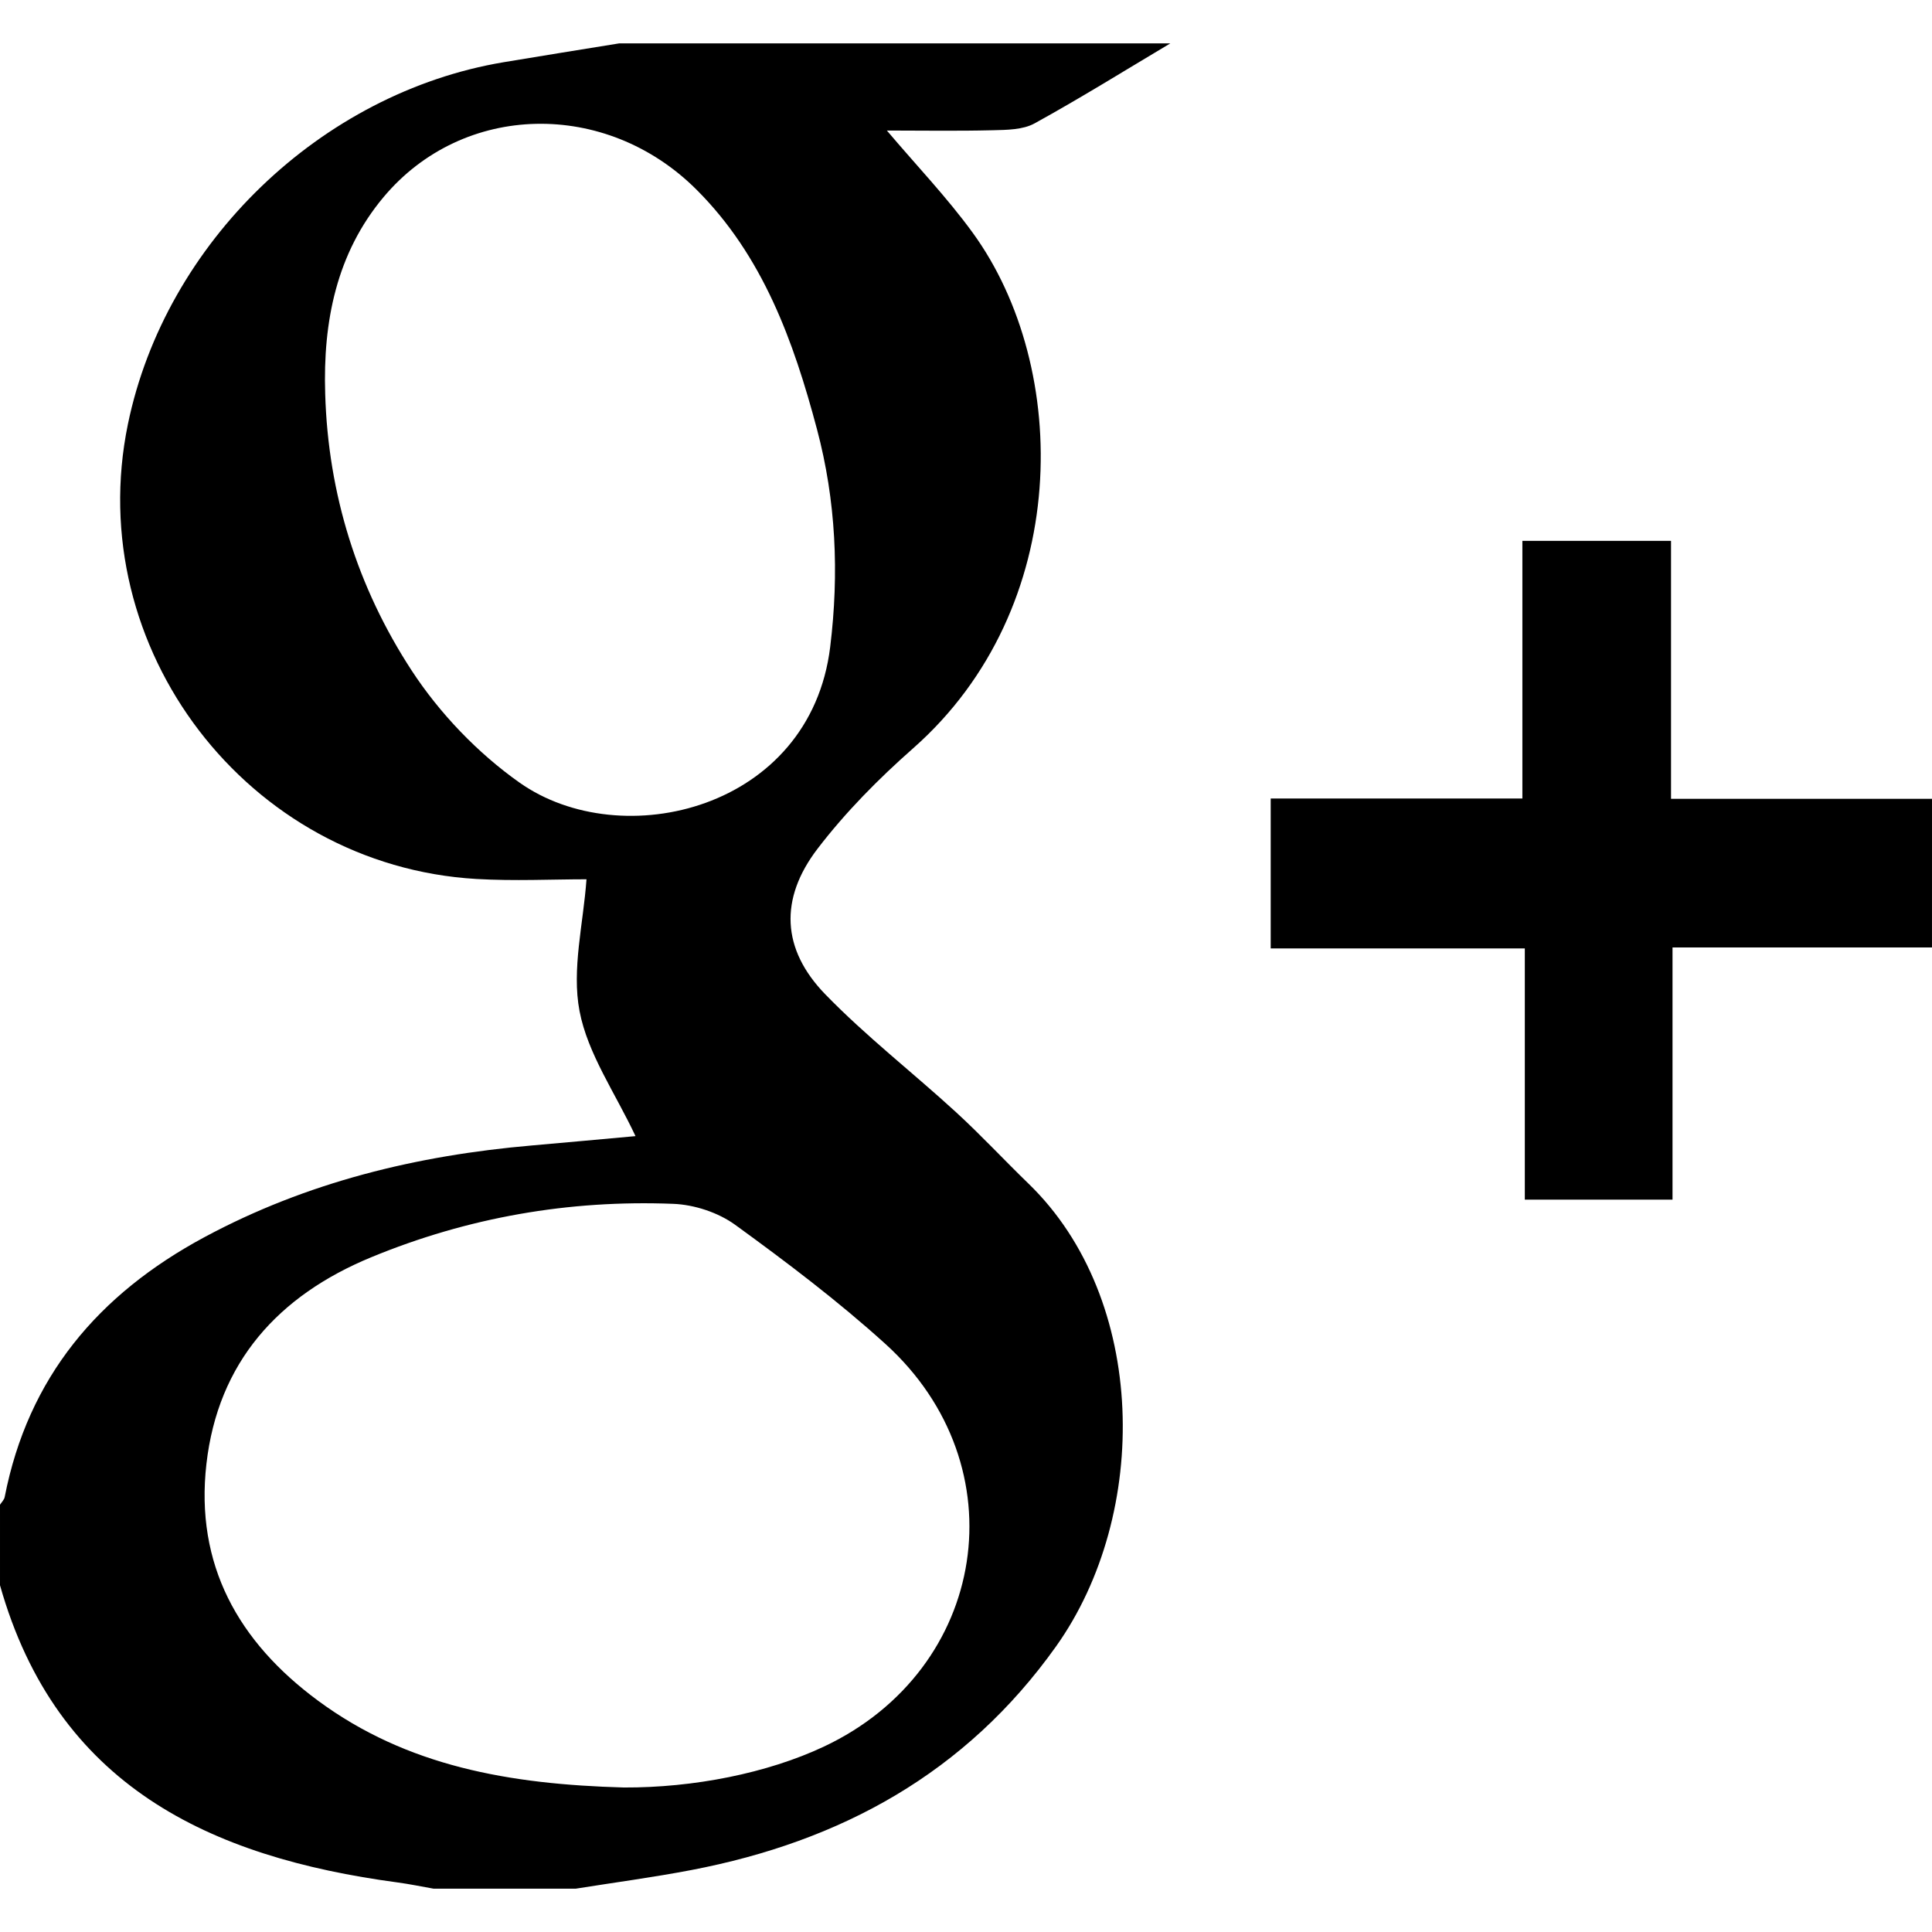
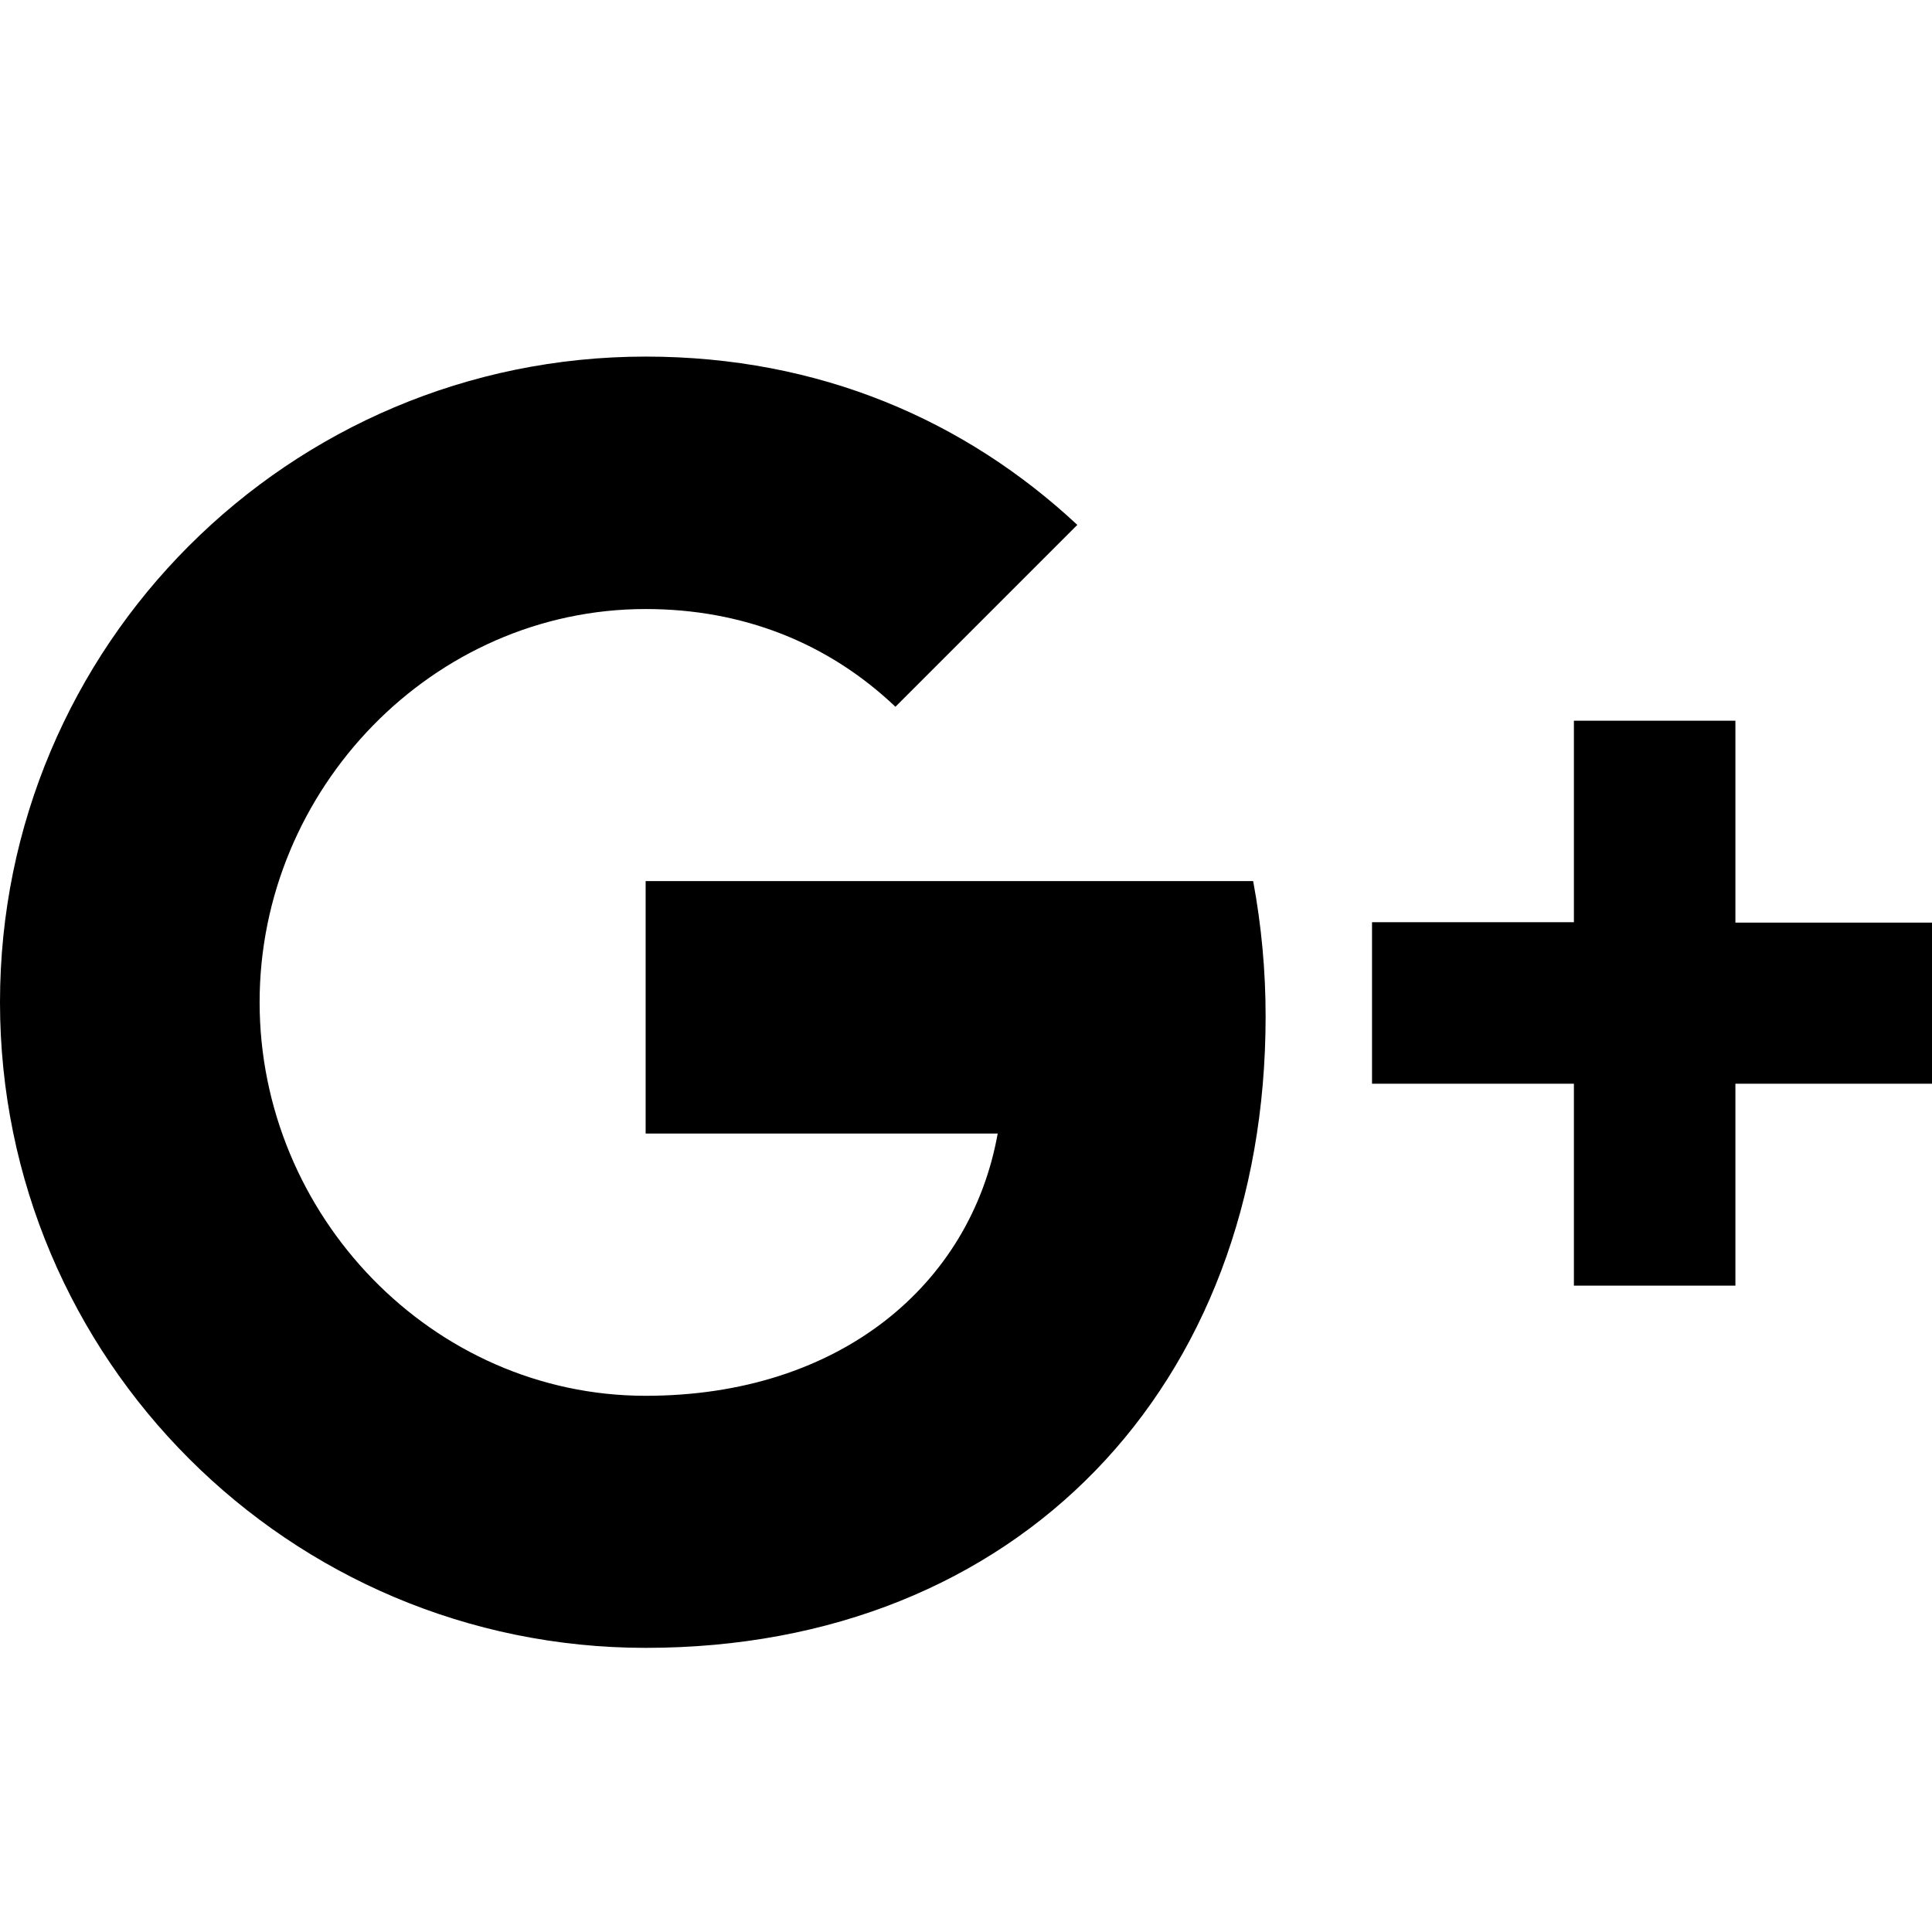
- <svg xmlns="http://www.w3.org/2000/svg" version="1.1" id="Layer_1" x="0px" y="0px" width="512px" height="512px" viewBox="0 0 512 512" style="enable-background:new 0 0 512 512;" xml:space="preserve">
-   <g>
-     <path d="M263.154,34.514c3.716-0.092,7.936-0.116,11.02-1.816c12.188-6.712,24.016-14.08,35.98-21.208   c-48.688,0-97.367,0-146.055,0.004c-10.2,1.66-20.412,3.28-30.604,4.988c-48.452,8.104-89.683,47.836-99.599,95.931   c-12.248,59.396,31.76,116.967,92.335,120.523c10.048,0.588,20.164,0.084,29.196,0.084c-0.836,11.78-3.96,23.856-1.844,34.924   c2.164,11.34,9.472,21.704,14.832,33.14c-8.736,0.788-18.072,1.664-27.416,2.472c-30.476,2.636-59.623,9.68-86.835,24.312   c-28.1,15.116-46.724,37.108-52.923,68.868c-0.144,0.736-0.82,1.364-1.24,2.036c0,7.108,0,14.224,0,21.34   c14.995,53.108,55.535,72.063,105.271,78.744c3.216,0.428,6.396,1.092,9.596,1.656c12.584,0,25.164,0,37.748,0   c10.2-1.628,20.456-2.992,30.6-4.932c39.635-7.584,72.743-25.684,96.639-59.255c25.02-35.144,24.304-92.055-7.264-122.623   c-6.476-6.268-12.62-12.896-19.26-18.984c-11.468-10.508-23.848-20.112-34.656-31.248c-11.516-11.88-12.192-25.248-2.008-38.556   c7.4-9.676,16.16-18.528,25.324-26.608c42.24-37.232,41.828-100.875,15.752-136.675c-6.8-9.344-14.868-17.768-22.716-27.04   C244.265,34.59,253.717,34.754,263.154,34.514z M234.641,356.155c35.676,32.32,27.208,86.239-16.312,106.719   c-15.012,7.06-34.548,10.908-53.016,10.832c-30.356-0.848-57.476-5.632-81.011-22.992c-21.188-15.624-32.632-36.12-29.6-62.744   c3.072-26.968,19.06-44.62,43.644-54.772c25.616-10.58,52.42-15.256,80.051-14.168c5.592,0.212,11.928,2.292,16.44,5.564   C208.534,334.539,222.106,344.807,234.641,356.155z M220.01,171.445c-5.28,43.132-55.295,55.044-82.323,35.96   c-11.076-7.82-21.192-18.376-28.608-29.736c-14.34-21.976-22.128-46.724-22.9-73.308c-0.604-19.1,2.976-37.236,15.492-52.155   c21.096-25.148,58.888-25.888,82.867-1.992c17.648,17.584,25.764,40.2,31.976,63.56   C221.542,132.689,222.398,151.949,220.01,171.445z" />
-     <path d="M442.84,211.697c0-23.712,0-46.004,0-68.36c-13.372,0-26.032,0-39.392,0c0,22.836,0,45.112,0,68.276   c-22.668,0-44.636,0-66.699,0c0,13.572,0,26.232,0,39.732c22.552,0,44.519,0,67.343,0c0,22.808,0,44.768,0,66.575   c13.348,0,25.808,0,39.14,0c0-22.384,0-44.336,0-66.835c23.504,0,46.136,0,68.764,0c0-13.132,0-26.26,0.004-39.388   C489.171,211.697,466.348,211.697,442.84,211.697z" />
-   </g>
+ <svg xmlns="http://www.w3.org/2000/svg" width="512" height="512" viewBox="0 0 512 512">
+   <path d="M513.3,244.4v42.8H459.9v53.5H417.1V287.2H363.6V244.4h53.5V191h42.8v53.5h53.5ZM171.1,233.7v66.7h93.3c-7.2,40.2-42,69.5-93.3,69.5-56.5,0-102.3-47.8-102.3-104.3s45.9-104.2,102.3-104.2c25.5,0,48.2,8.8,66.2,25.9h0l48.2-48.2c-29.6-27.6-68.2-44.6-114.4-44.6a171.1,171.1,0,0,0,0,342.2c98.8,0,164.3-69.5,164.3-167.3a195.2,195.2,0,0,0-3.3-35.9h-161Z" />
</svg>
